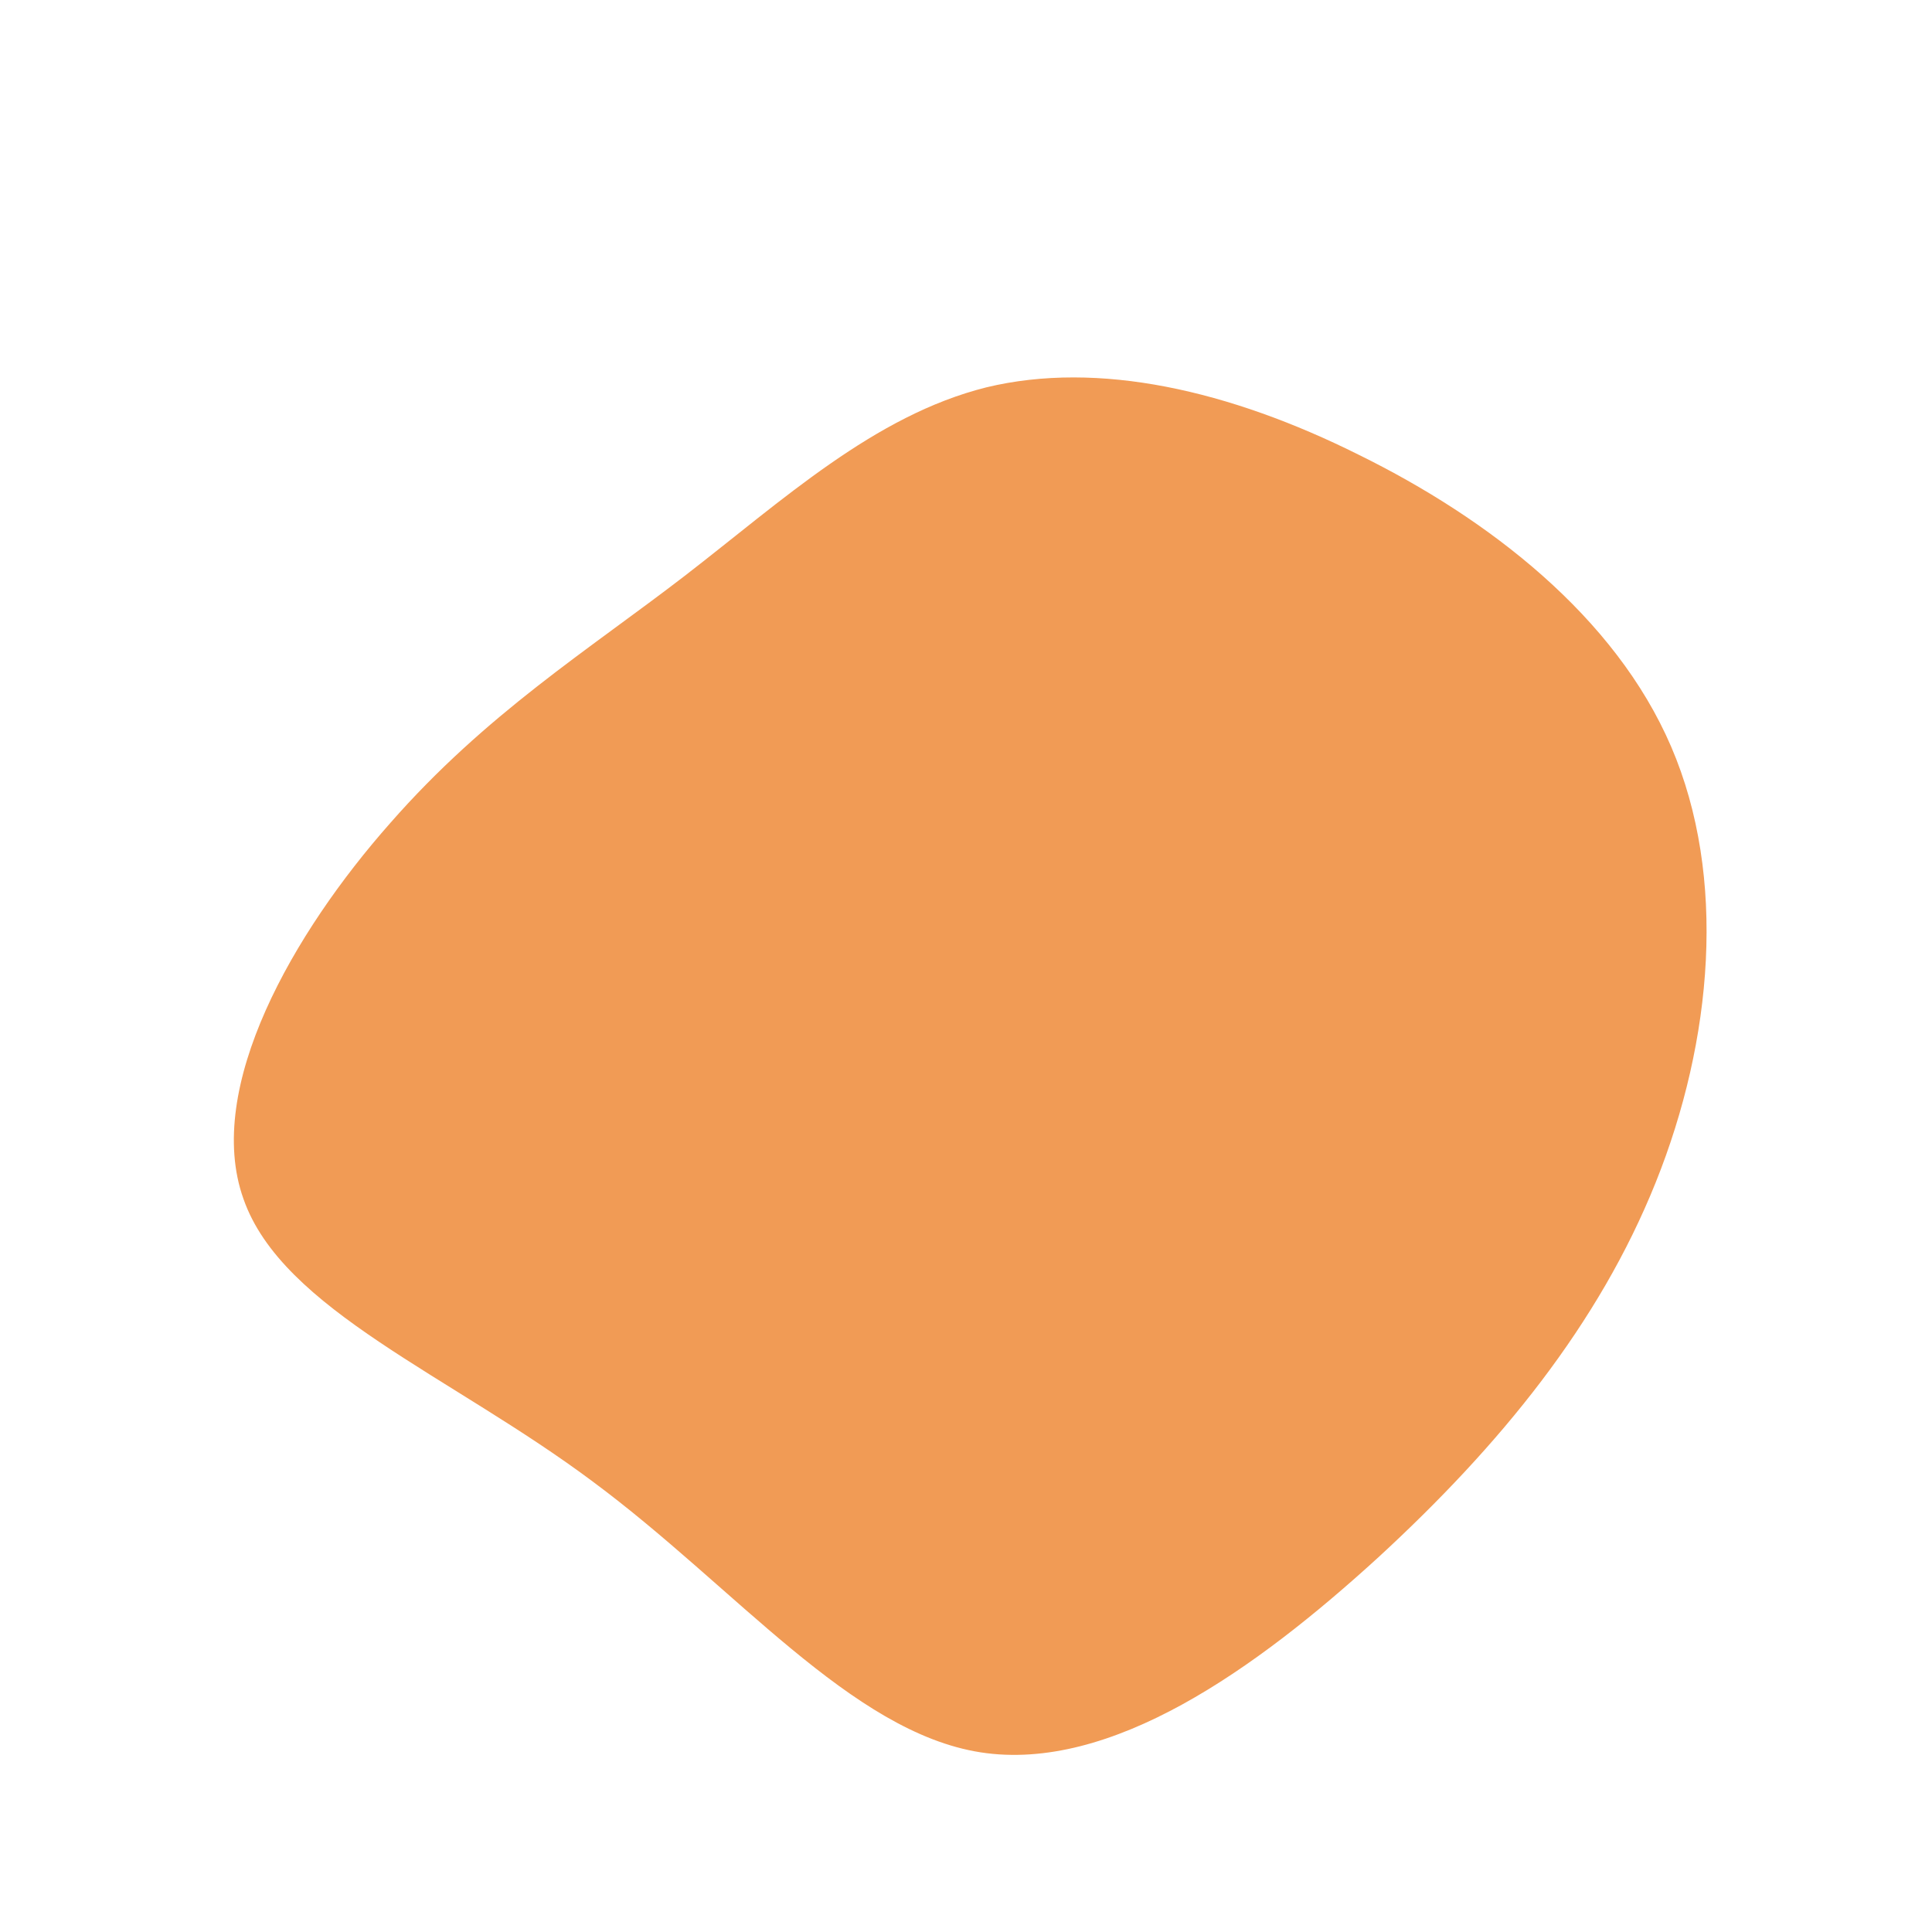
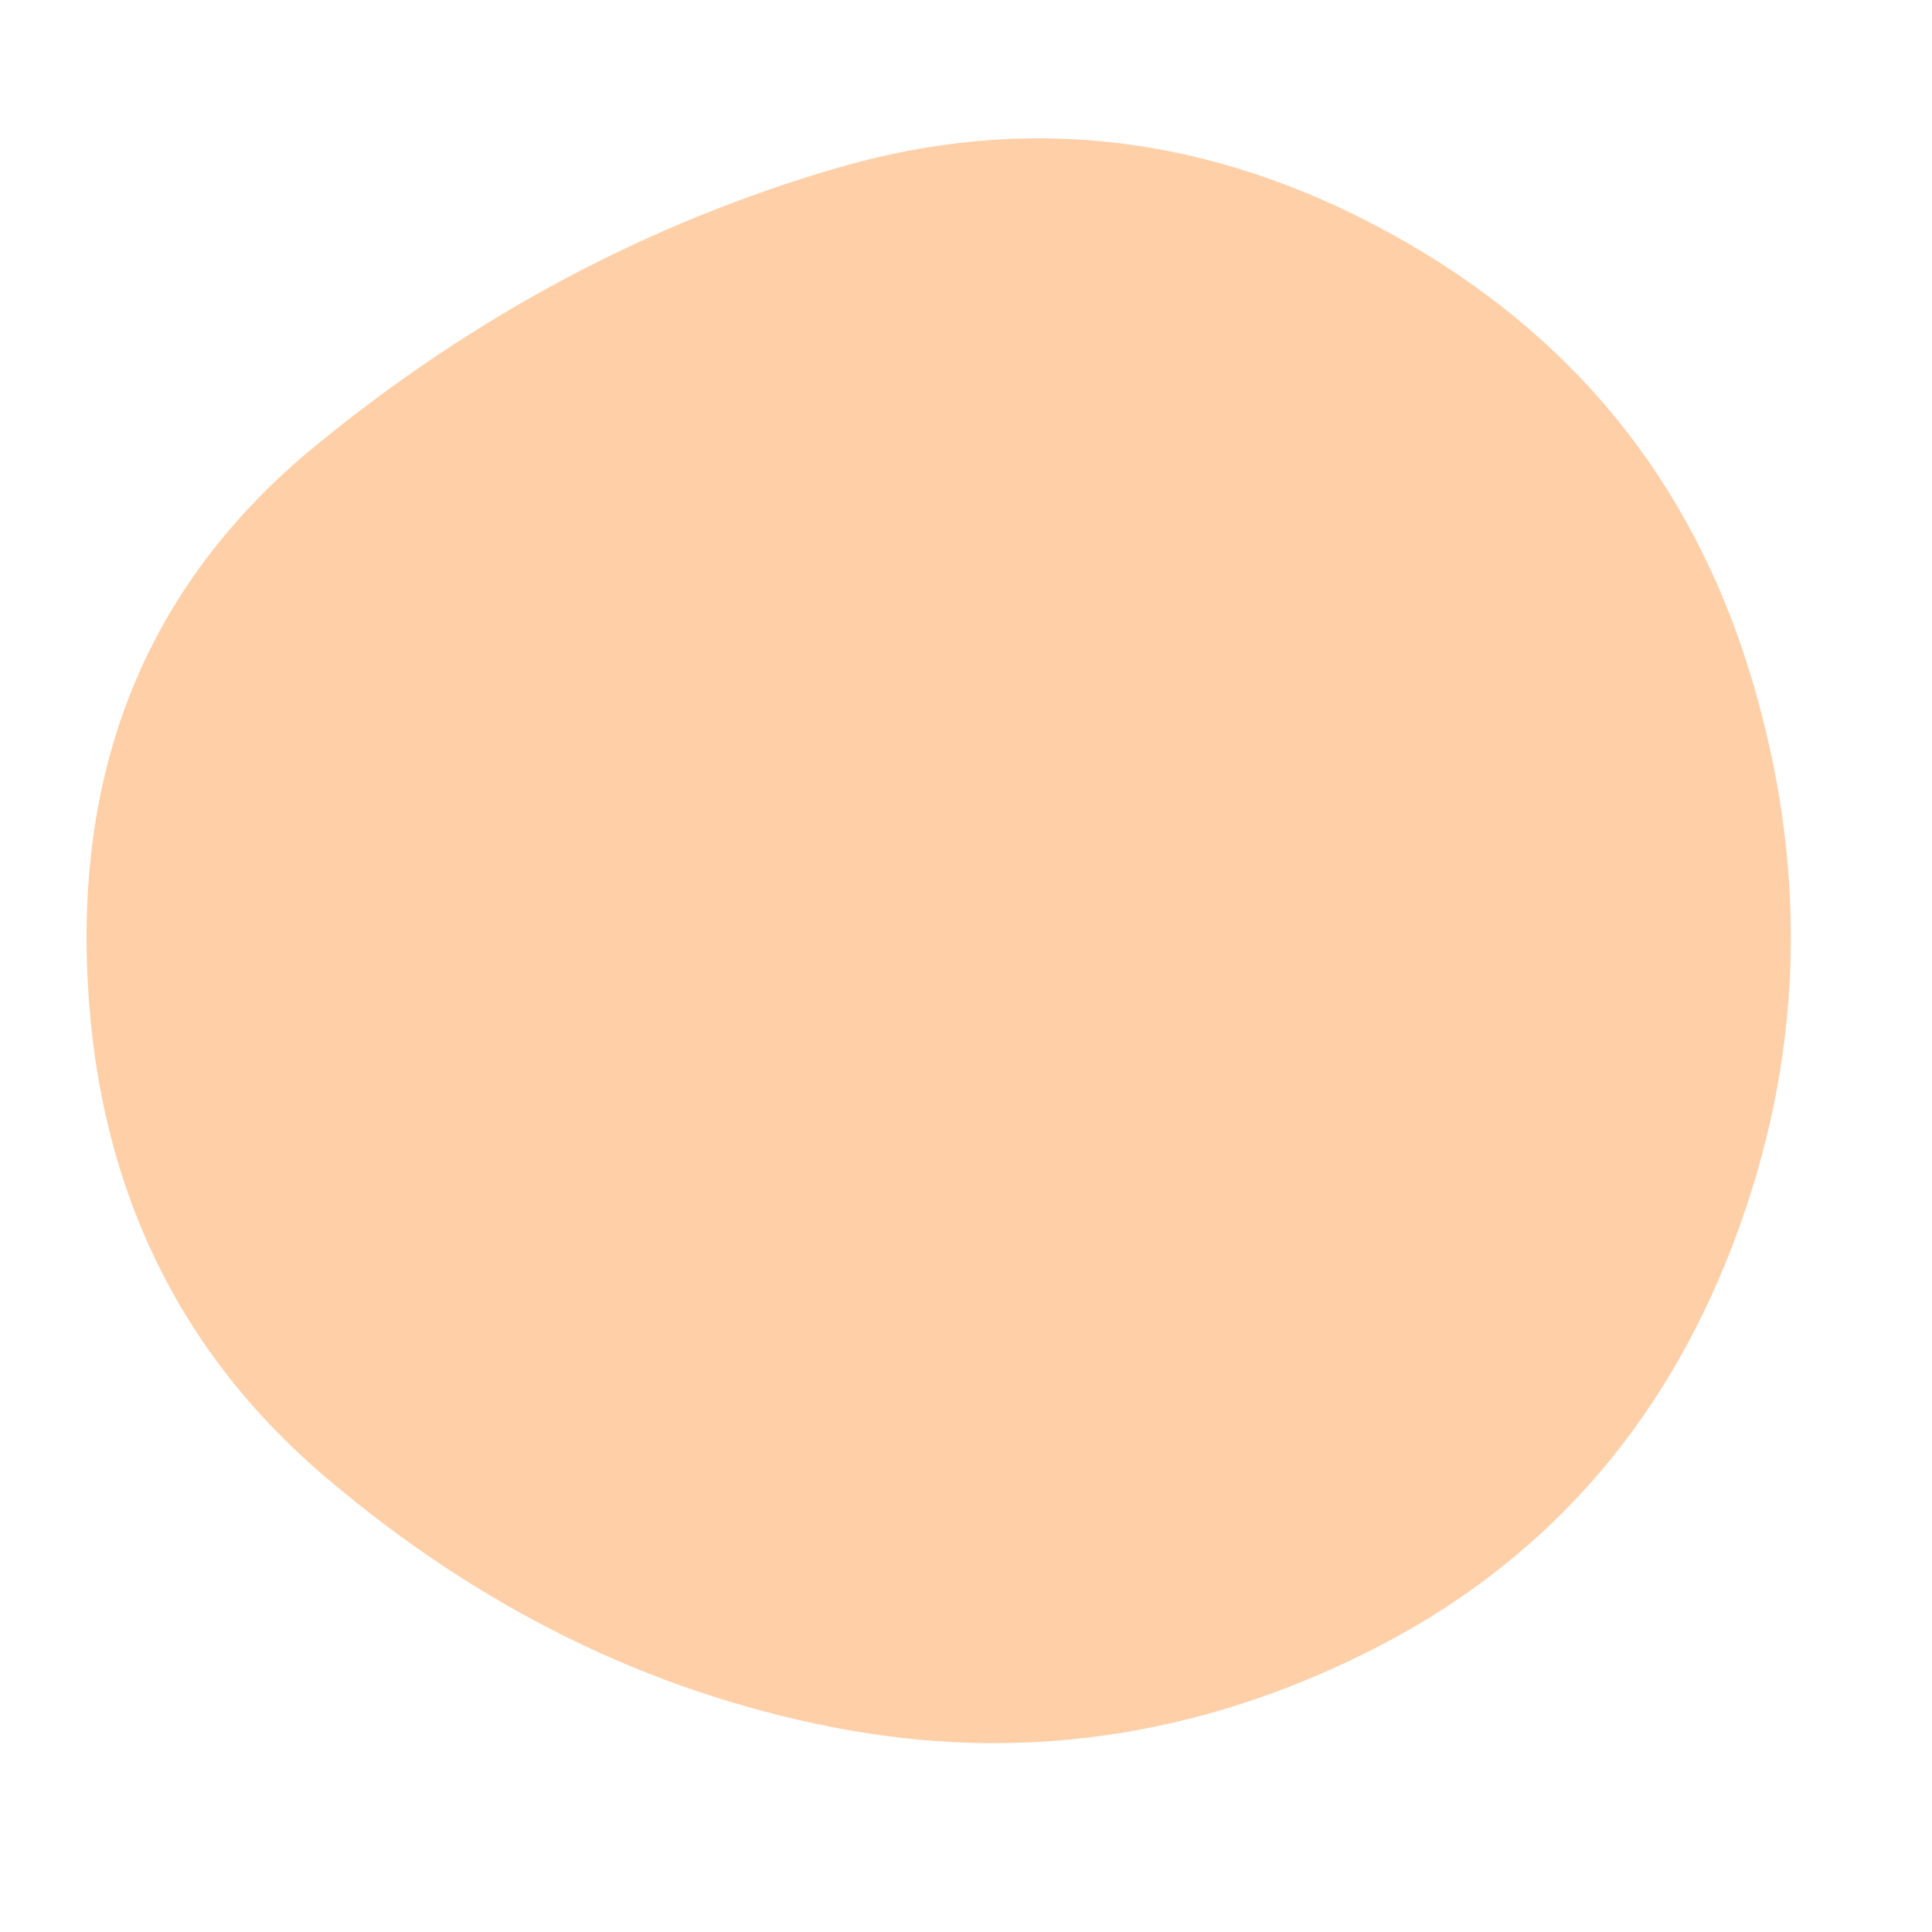
- <svg xmlns="http://www.w3.org/2000/svg" viewBox="0 0 200 200">
-   <path fill="#F19B55" d="M40.7,-52.9C54.1,-46.3,67.2,-36.2,73,-22.7C78.8,-9.2,77.3,7.7,71.4,22.4C65.5,37.1,55.3,49.6,42.7,61.2C30,72.8,15,83.5,1.5,81.4C-11.9,79.3,-23.9,64.3,-38.6,53.4C-53.3,42.4,-70.8,35.6,-74.8,24.1C-78.9,12.6,-69.6,-3.5,-59.6,-14.8C-49.7,-26.1,-39.1,-32.7,-29.1,-40.4C-19,-48.2,-9.5,-57,2.1,-59.9C13.7,-62.7,27.3,-59.6,40.7,-52.9Z" transform="translate(100 100)" />
+ <svg xmlns="http://www.w3.org/2000/svg" viewBox="0 0 500 500" width="100%" id="blobSvg">
+   <path id="blob" d="M448.5,322Q421,394,354,427.5Q287,461,215.5,447Q144,433,84.5,382.5Q25,332,22.5,249Q20,166,81.5,115.5Q143,65,216.5,43.5Q290,22,360,60.5Q430,99,453,174.5Q476,250,448.5,322Z" fill="#FFCFA8" />
</svg>
